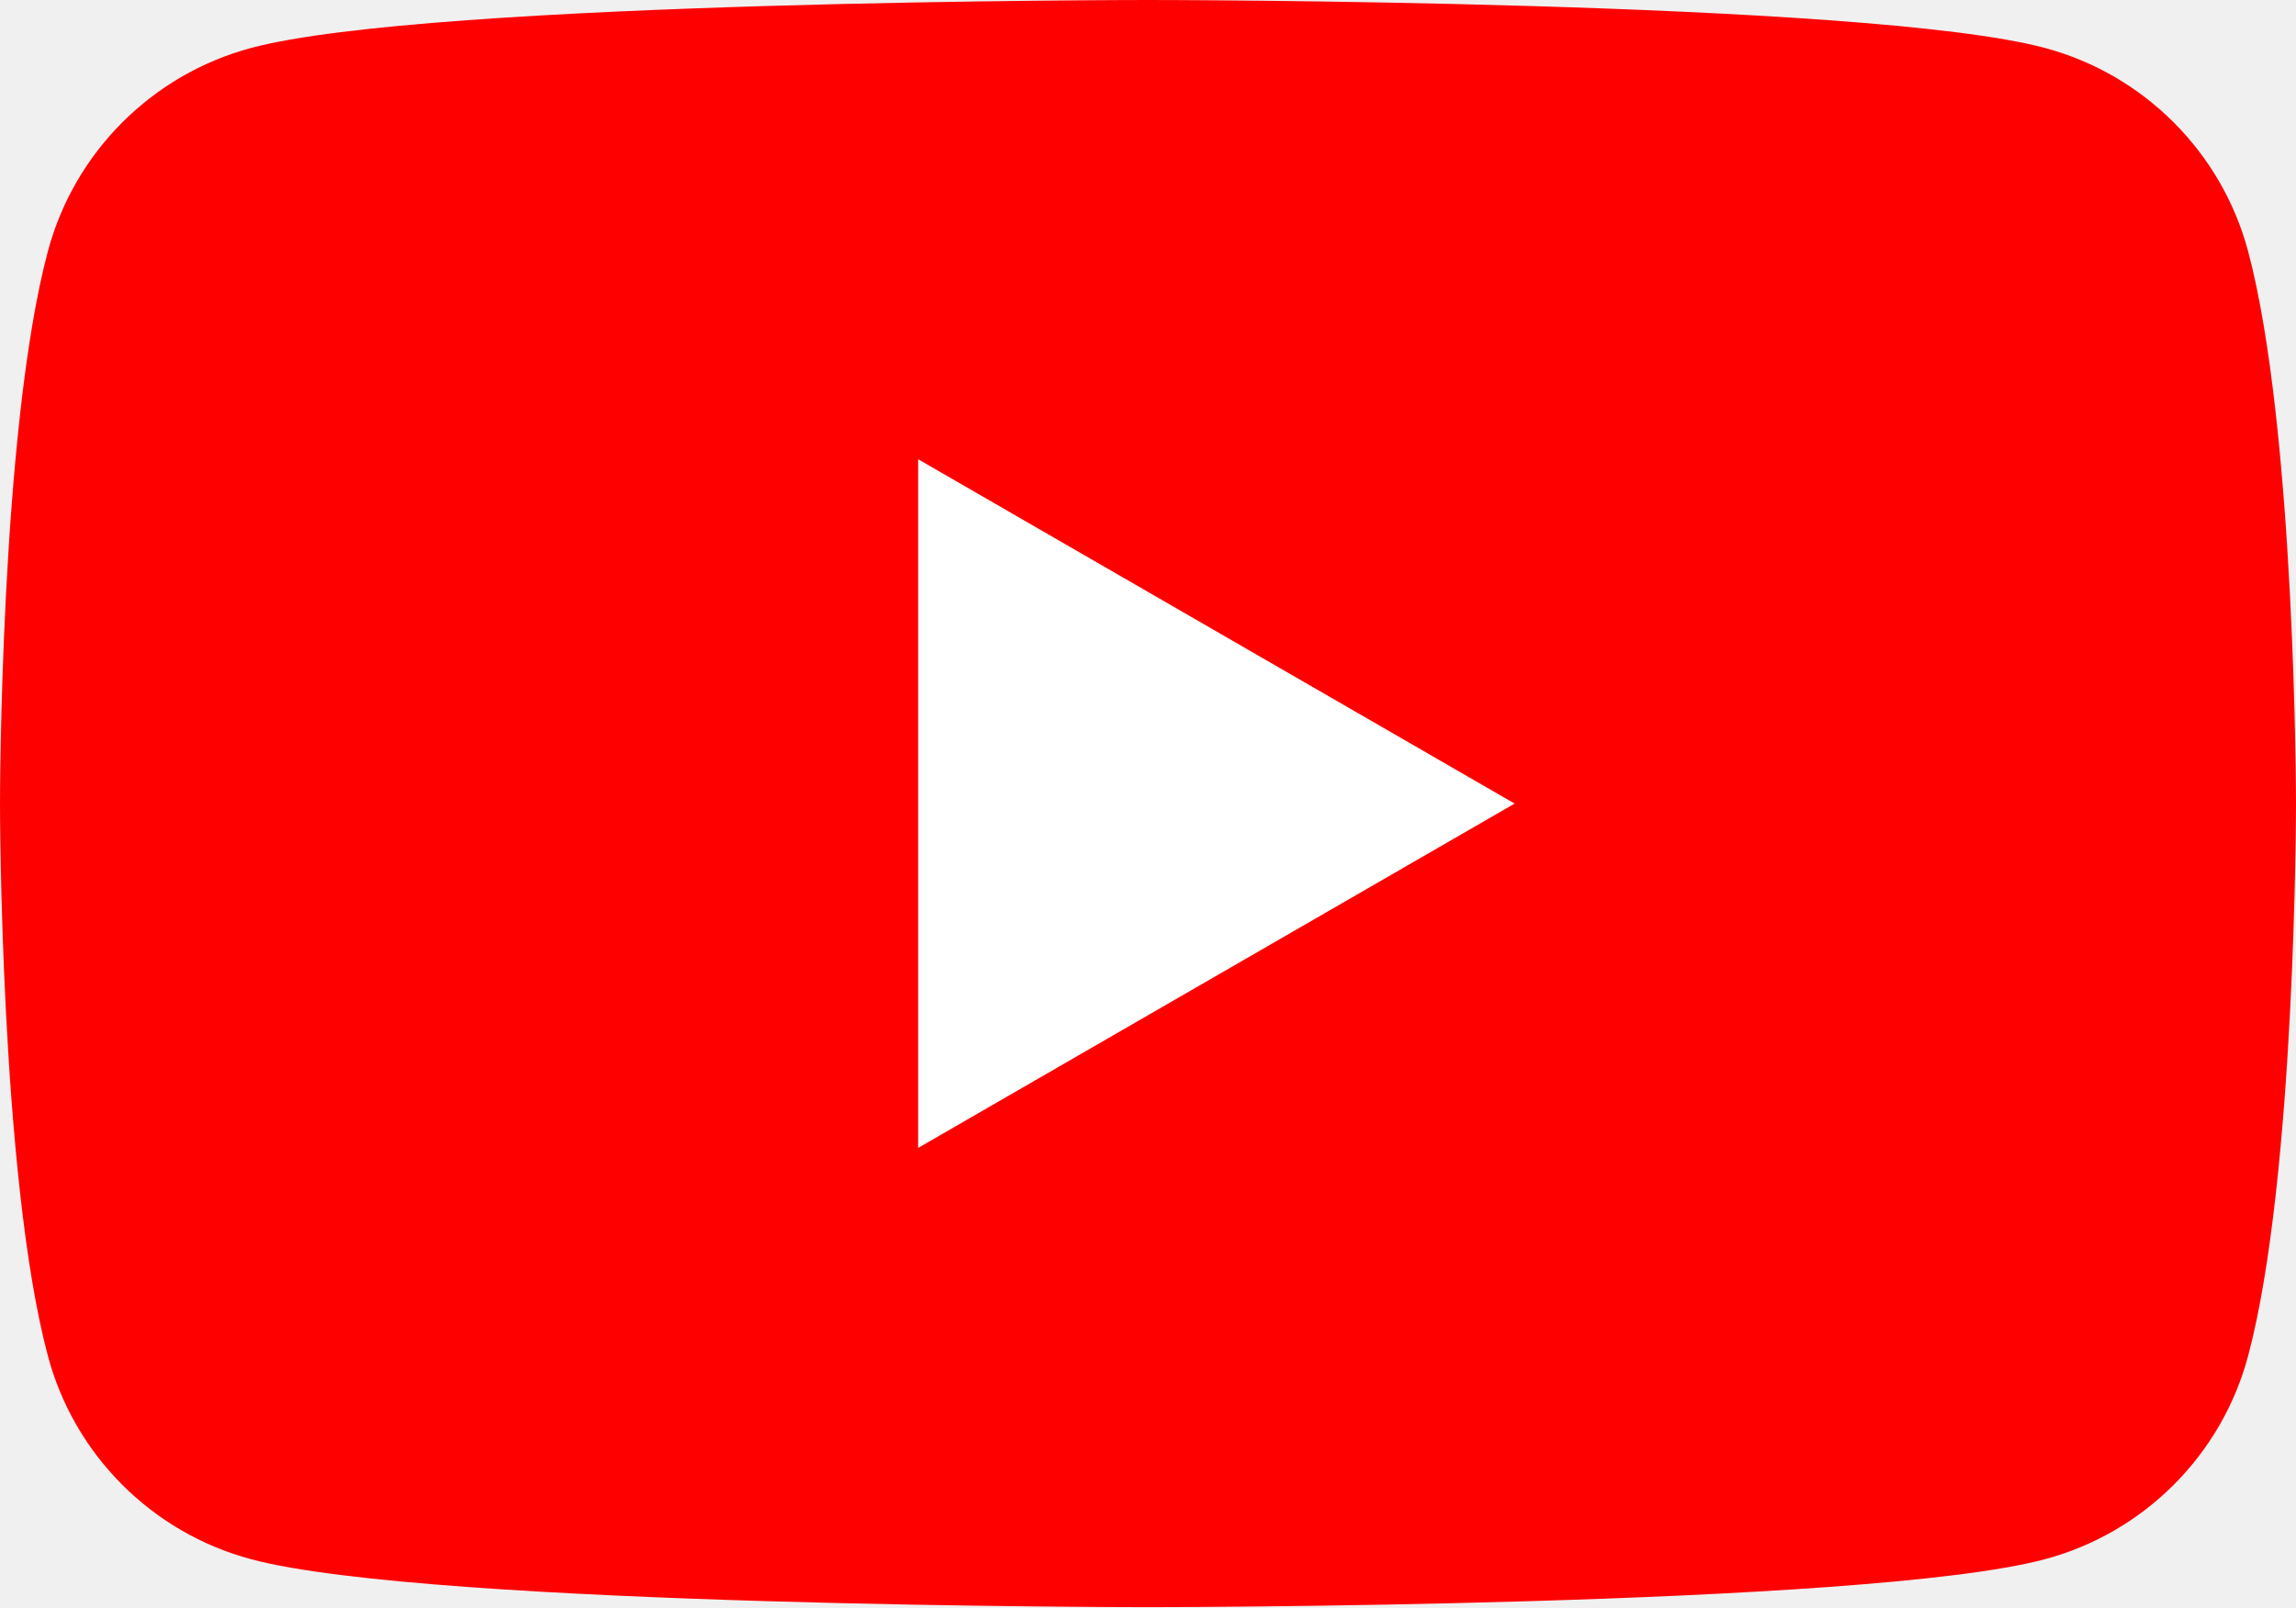
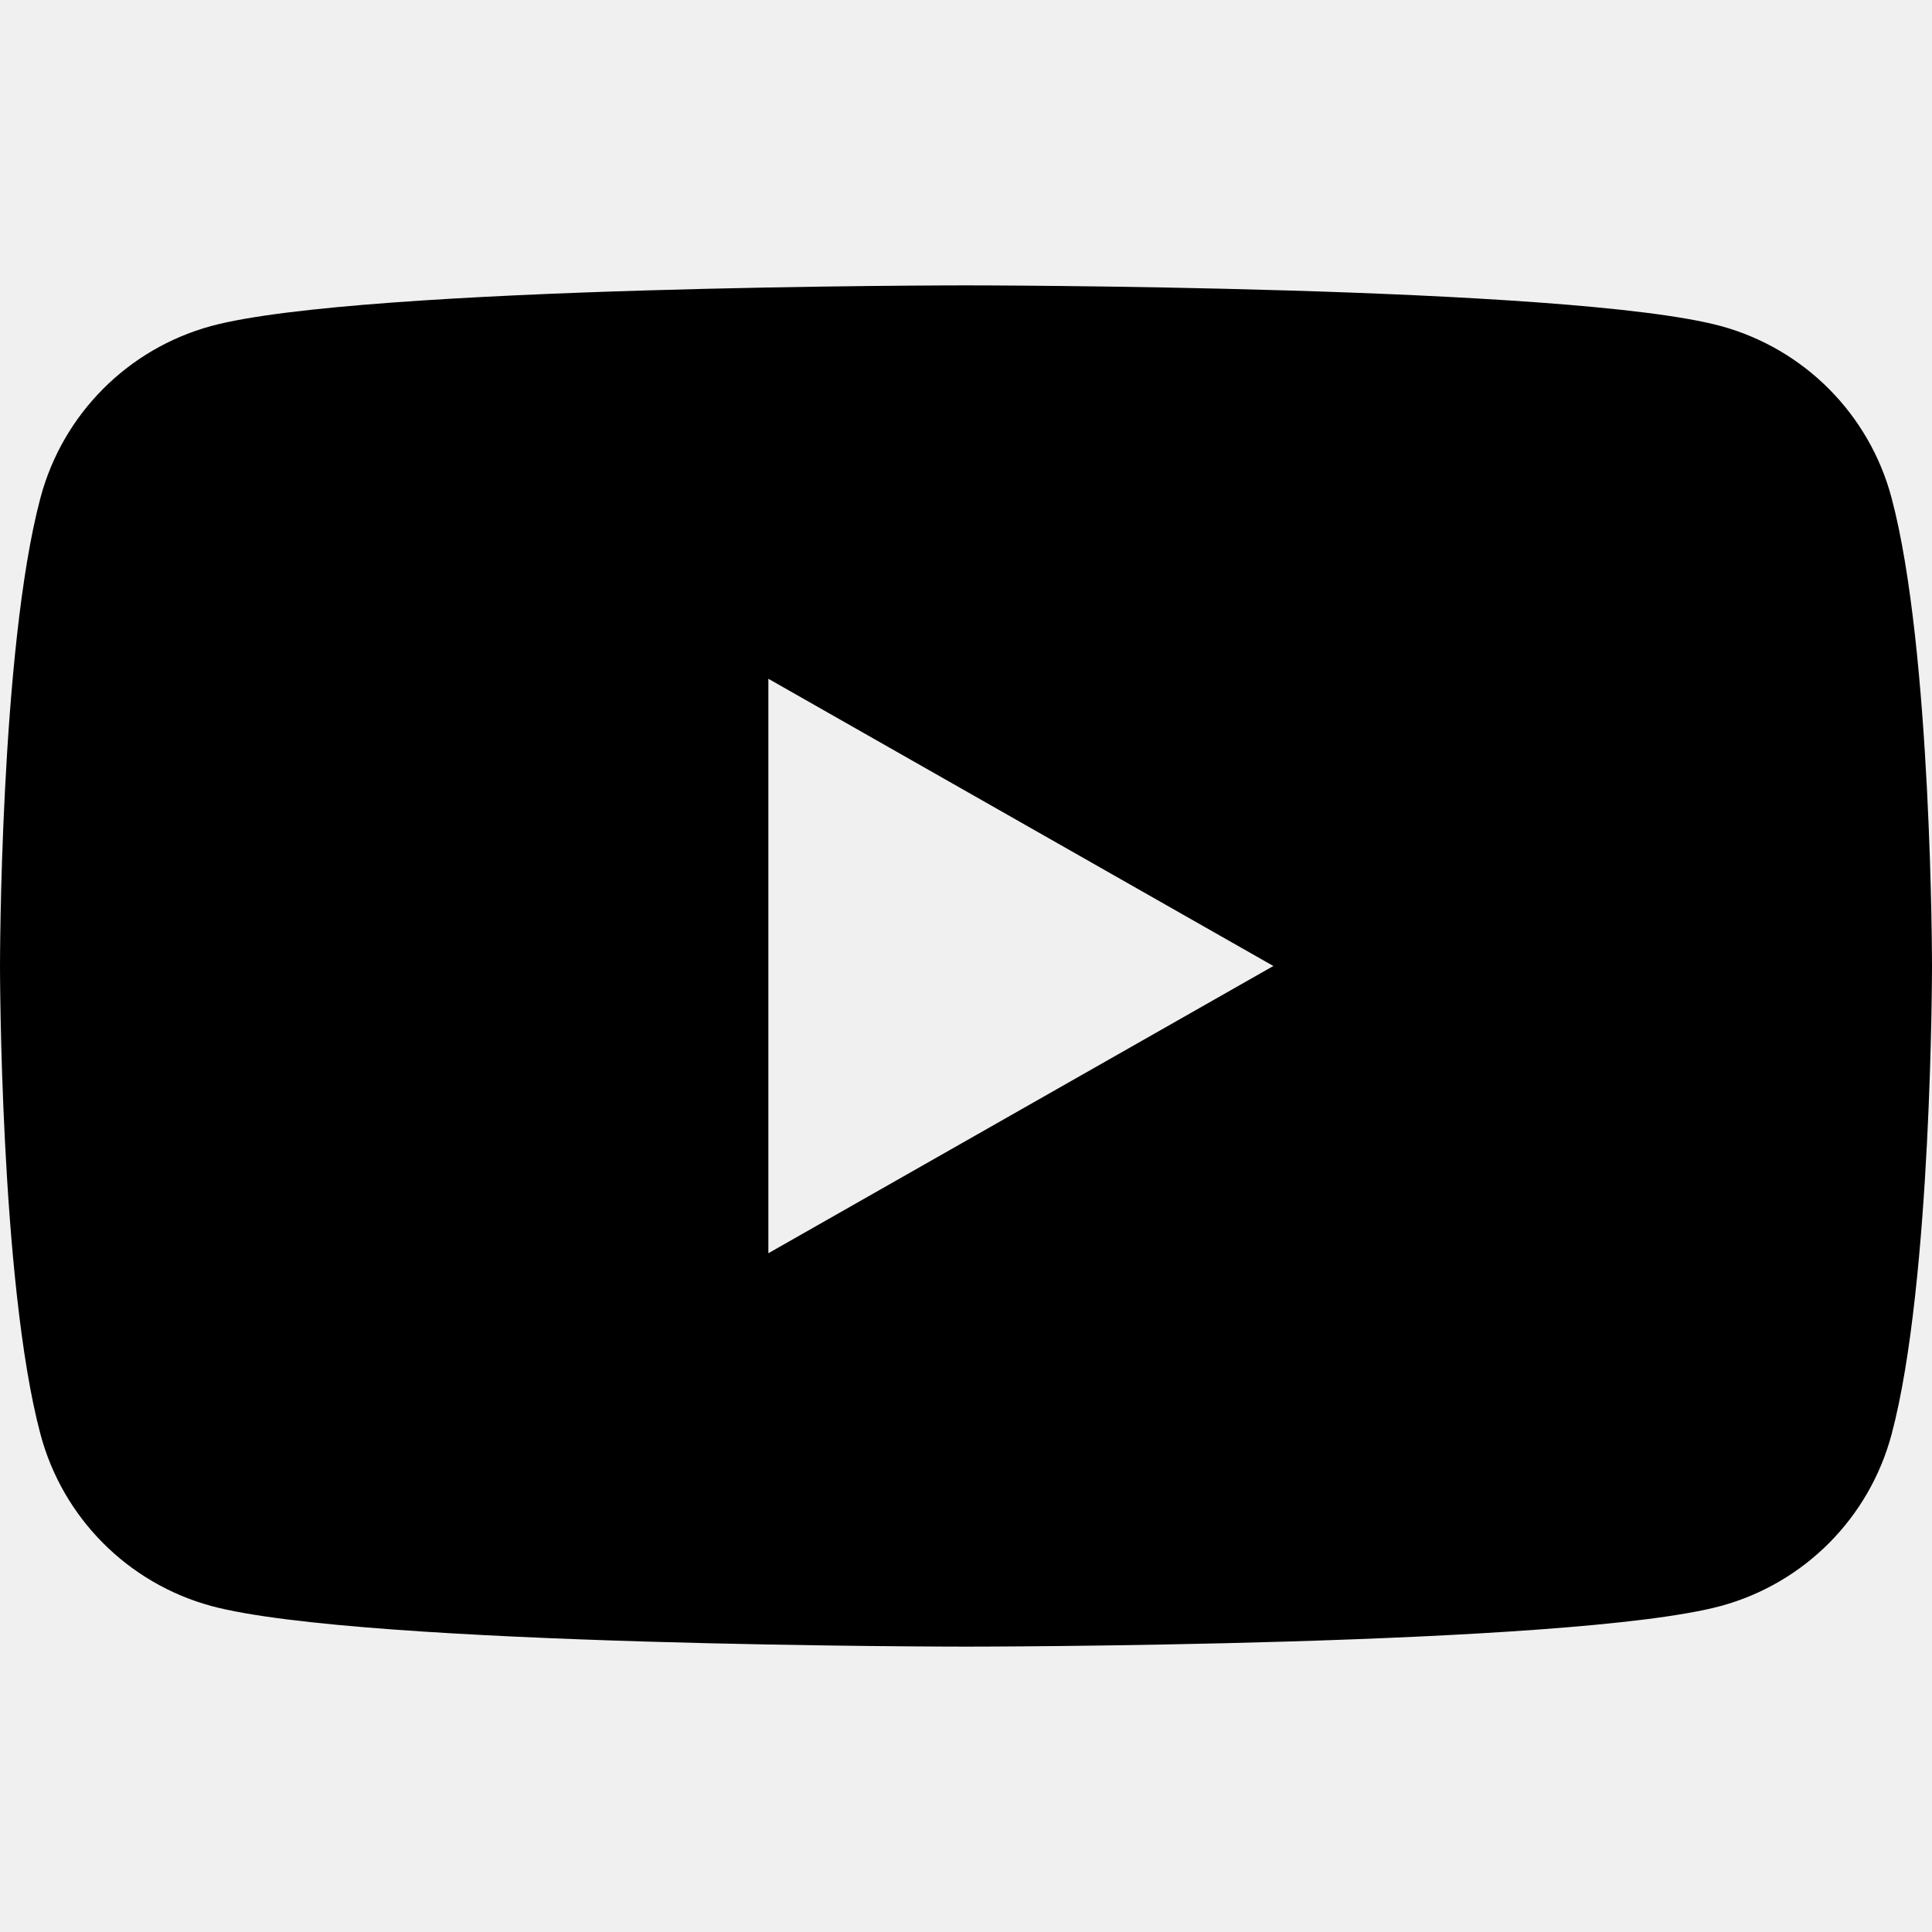
- <svg xmlns="http://www.w3.org/2000/svg" class="external-icon" viewBox="0 0 28.57 20" style="pointer-events:none;display:block;width:100%;height:100%">
-   <svg viewBox="0 0 28.57 20">
-     <path d="M27.973 3.123C27.643 1.893 26.677.927 25.447.597 23.22 2.2e-7 14.285 0 14.285 0S5.35 2.2e-7 3.123.597C1.893.927.927 1.893.597 3.123 2.2e-7 5.35 0 10 0 10s2.2e-7 4.65.597 6.877c.329 1.23 1.296 2.197 2.526 2.526C5.35 20 14.285 20 14.285 20s8.935 0 11.162-.597c1.23-.329 2.197-1.296 2.526-2.526.597-2.227.597-6.877.597-6.877s-.002-4.65-.597-6.877Z" fill="red" />
-     <path d="m11.425 14.285 7.422-4.285-7.422-4.285v8.57Z" fill="#fff" />
-   </svg>
+ <svg xmlns="http://www.w3.org/2000/svg" role="img" viewBox="0 0 24 24">
+   <path d="M23.498 6.186a3.016 3.016 0 0 0-2.122-2.136C19.505 3.545 12 3.545 12 3.545s-7.505 0-9.377.505A3.017 3.017 0 0 0 .502 6.186C0 8.07 0 12 0 12s0 3.93.502 5.814a3.016 3.016 0 0 0 2.122 2.136c1.871.505 9.376.505 9.376.505s7.505 0 9.377-.505a3.015 3.015 0 0 0 2.122-2.136C24 15.93 24 12 24 12s0-3.93-.502-5.814zM9.545 15.568V8.432L15.818 12l-6.273 3.568z" />
</svg>
